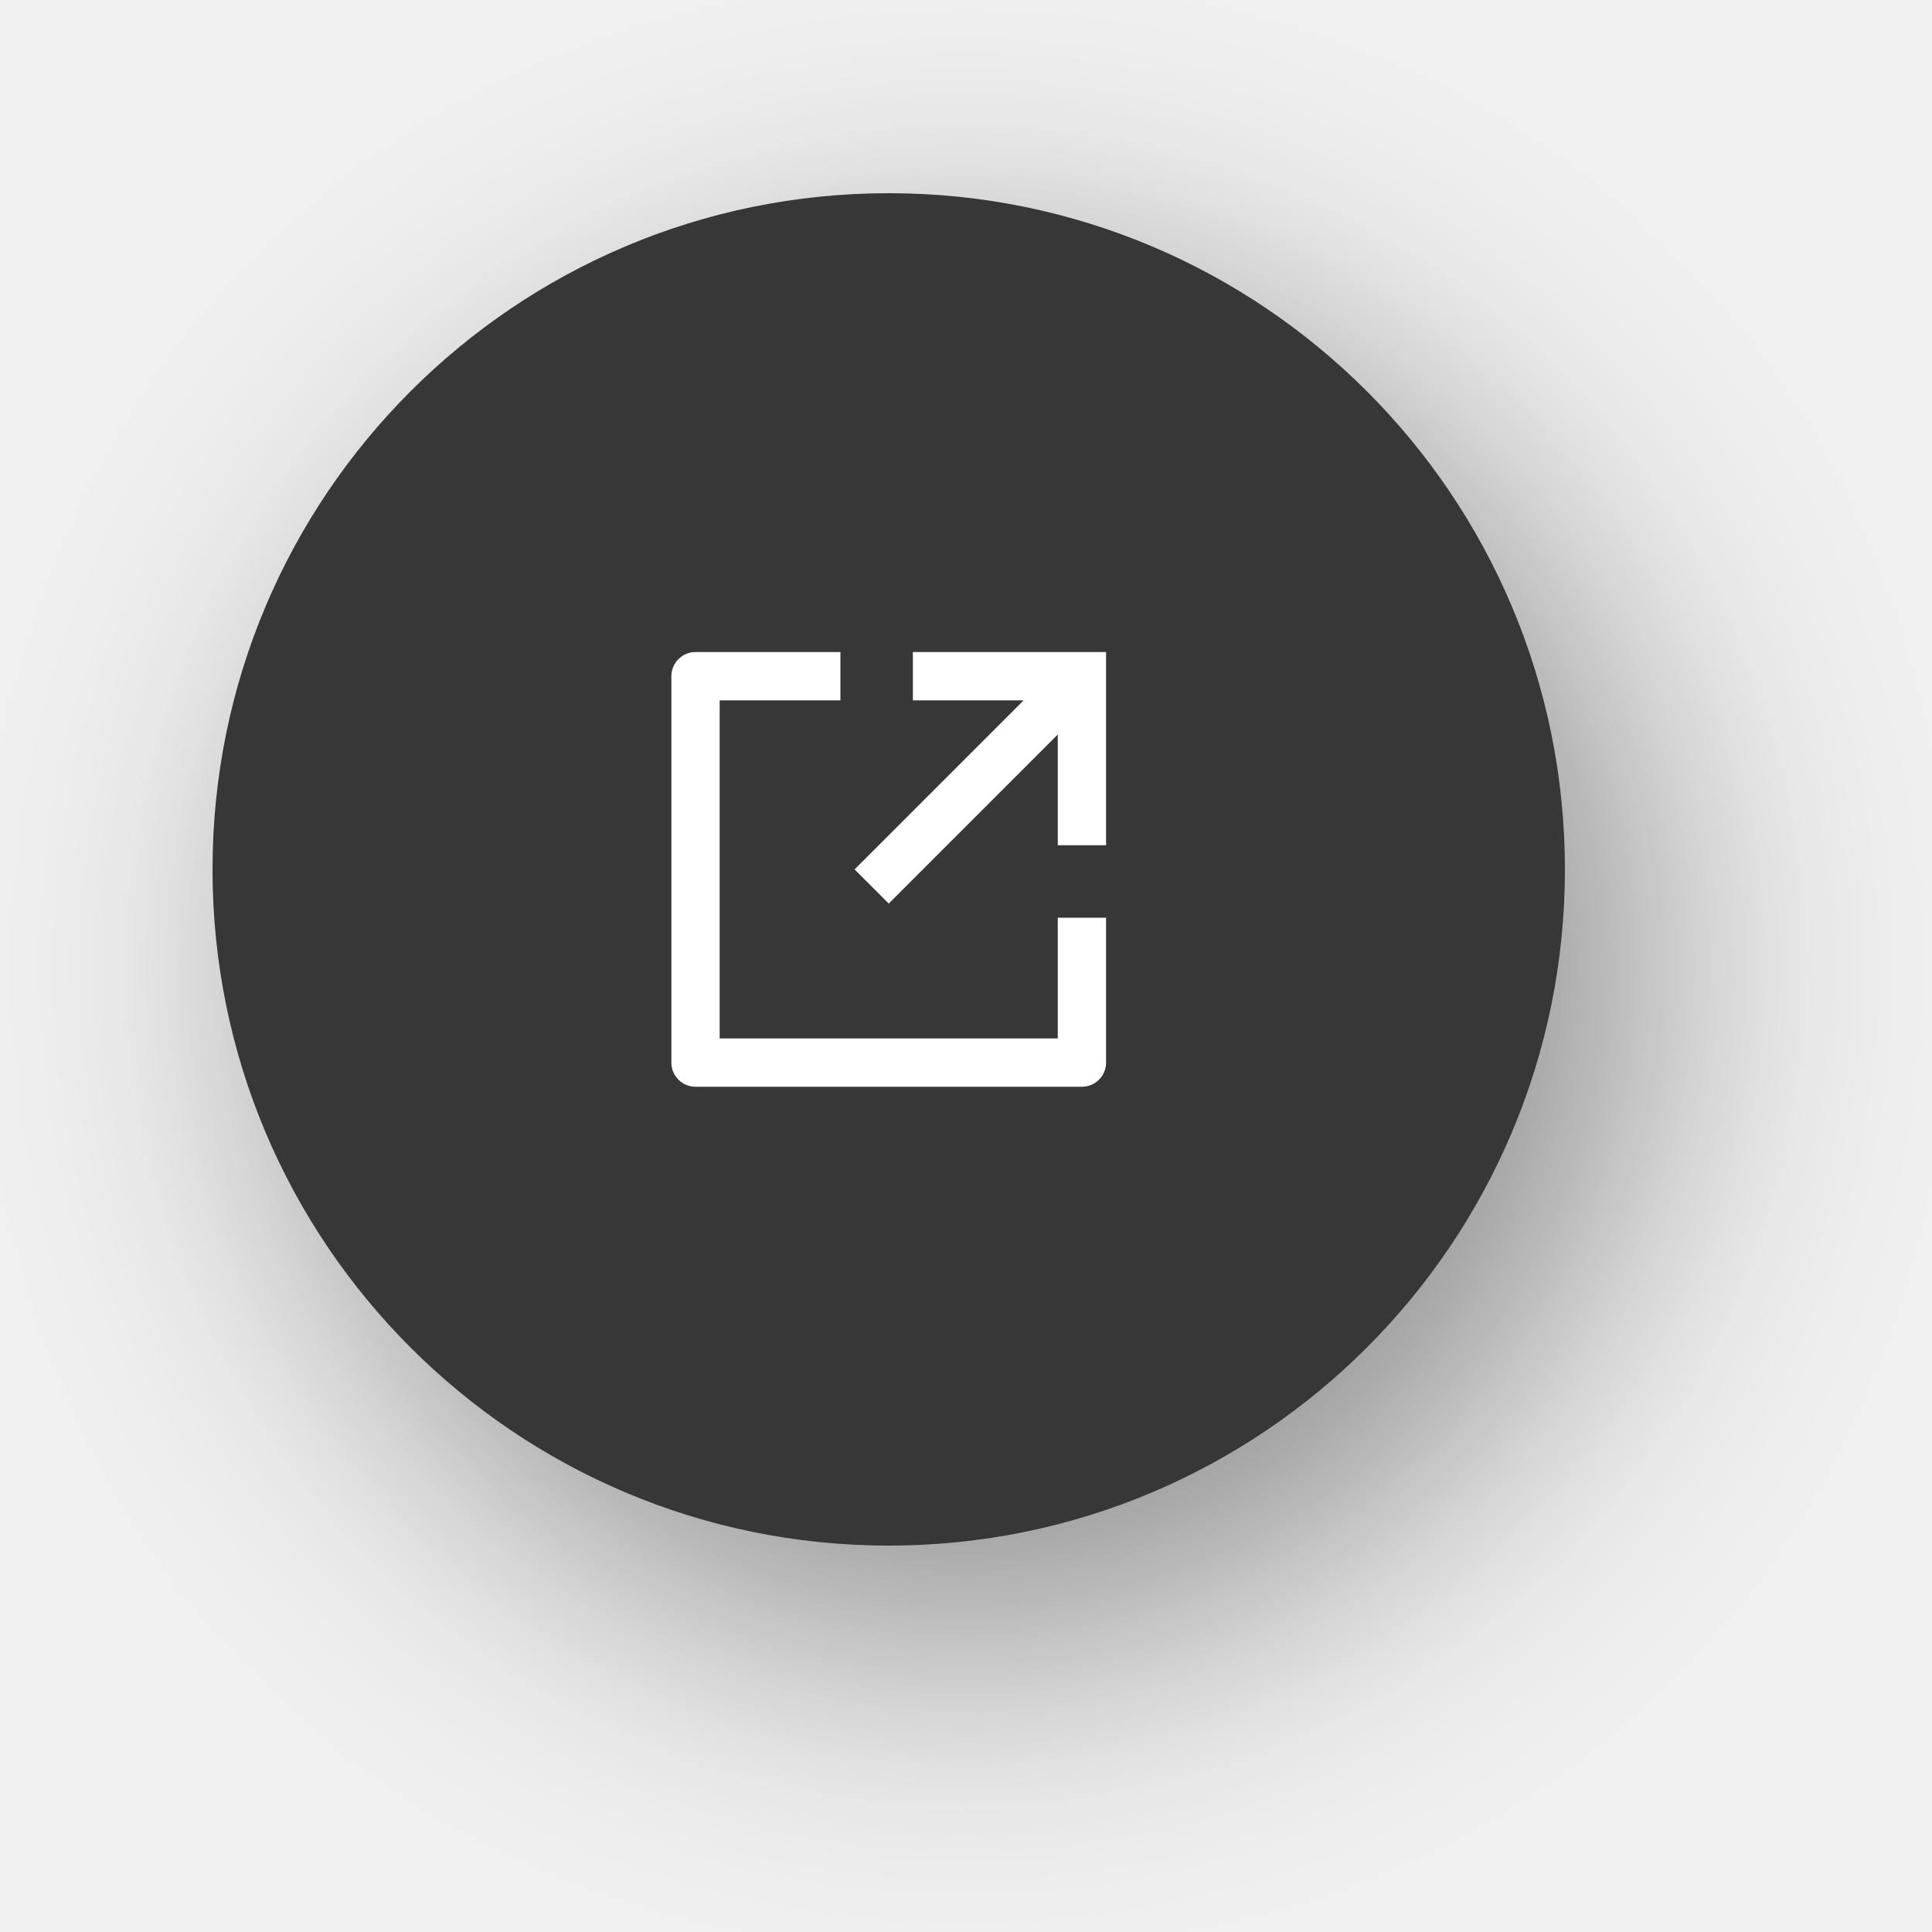
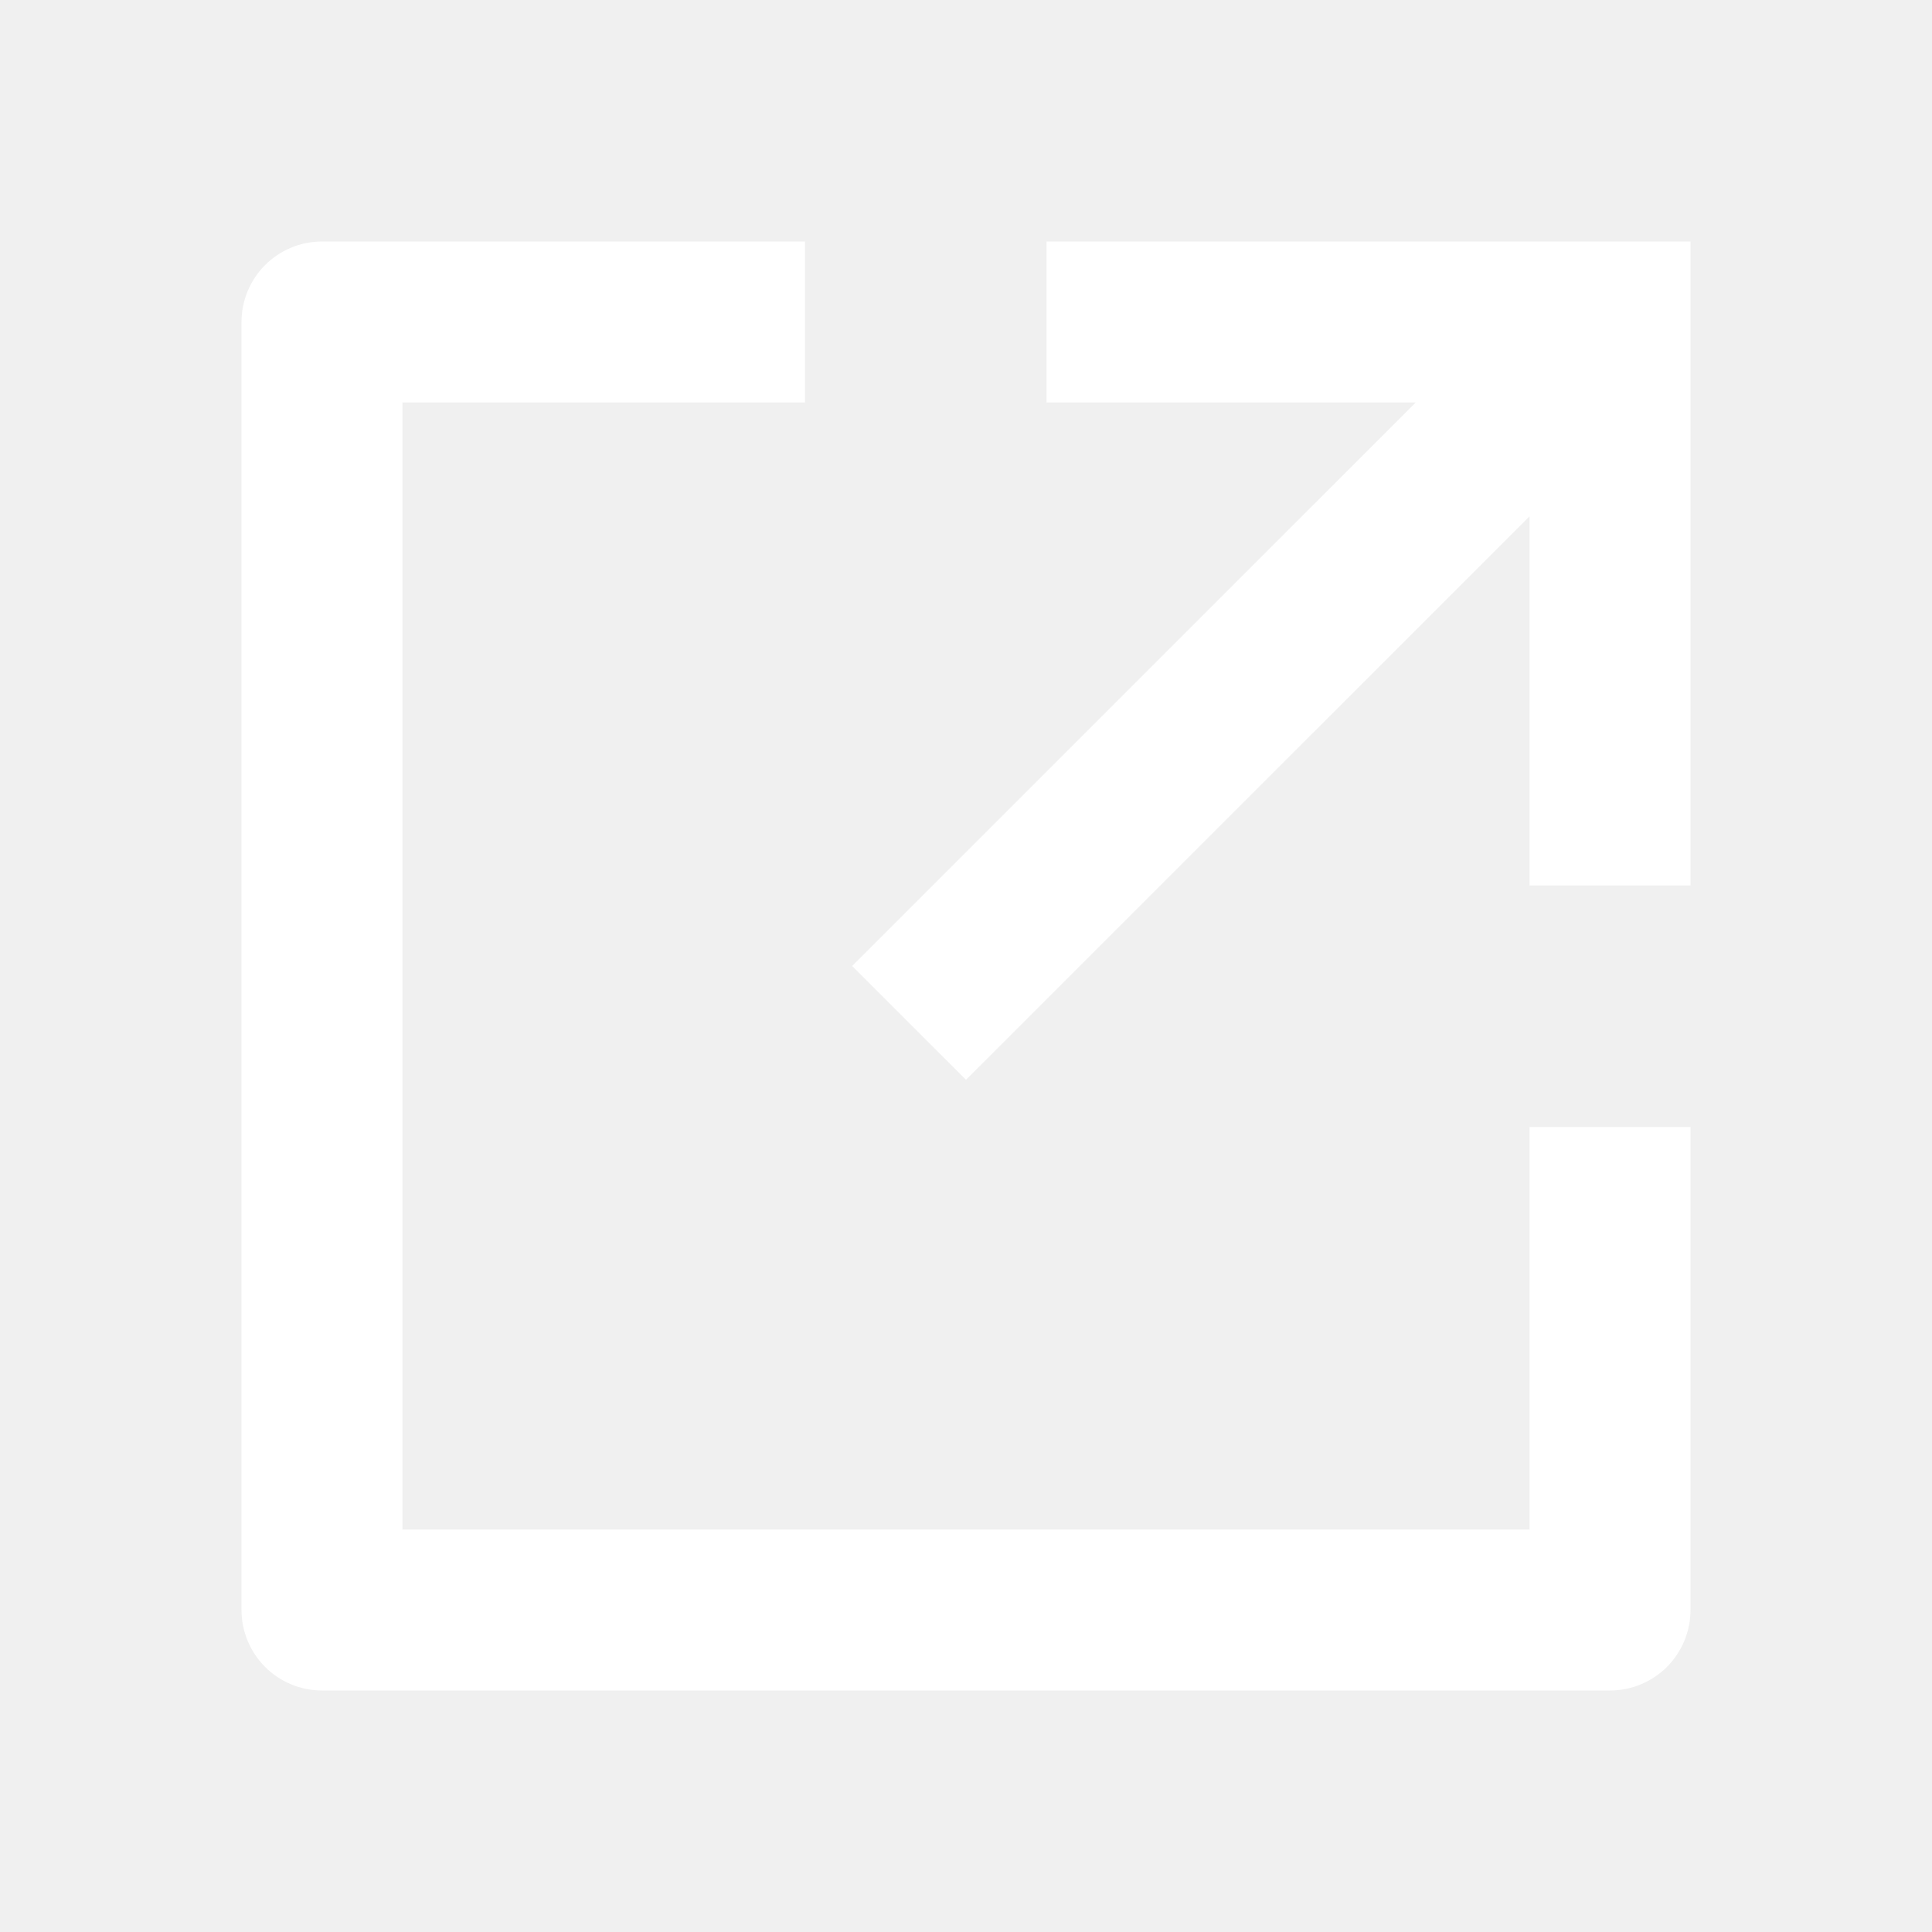
- <svg xmlns="http://www.w3.org/2000/svg" width="100" height="100" viewBox="0 0 100 100" fill="none">
-   <g filter="url(#filter0_d_147_155)">
-     <circle cx="46" cy="45" r="35" fill="#373737" />
-   </g>
-   <g clip-path="url(#clip0_147_155)">
-     <path d="M43.5 33.75V36.25H37.25V53.75H54.75V47.5H57.25V55C57.25 55.331 57.118 55.65 56.884 55.884C56.65 56.118 56.331 56.25 56 56.25H36C35.669 56.25 35.35 56.118 35.116 55.884C34.882 55.65 34.75 55.331 34.75 55V35C34.75 34.669 34.882 34.35 35.116 34.116C35.35 33.882 35.669 33.75 36 33.75H43.5ZM52.983 36.25H47.25V33.75H57.25V43.75H54.75V38.017L46 46.767L44.233 45L52.983 36.25Z" fill="white" />
+ <svg xmlns="http://www.w3.org/2000/svg" width="30" height="30" viewBox="0 0 30 30" fill="none">
+   <g clip-path="url(#clip0_73_54)">
+     <path d="M12.5 3.75V6.25H6.25V23.75H23.75V17.5H26.25V25C26.25 25.331 26.118 25.649 25.884 25.884C25.649 26.118 25.331 26.25 25 26.25H5C4.668 26.25 4.351 26.118 4.116 25.884C3.882 25.649 3.75 25.331 3.75 25V5C3.75 4.668 3.882 4.351 4.116 4.116C4.351 3.882 4.668 3.75 5 3.75H12.5ZM21.983 6.25H16.25V3.75H26.25V13.75H23.75V8.018L15 16.767L13.232 15L21.983 6.25Z" fill="white" />
  </g>
  <defs>
-     <filter id="filter0_d_147_155" x="0" y="0" width="100" height="100" filterUnits="userSpaceOnUse" color-interpolation-filters="sRGB">
-       <feFlood flood-opacity="0" result="BackgroundImageFix" />
-       <feColorMatrix in="SourceAlpha" type="matrix" values="0 0 0 0 0 0 0 0 0 0 0 0 0 0 0 0 0 0 127 0" result="hardAlpha" />
-       <feOffset dx="4" dy="5" />
-       <feGaussianBlur stdDeviation="7.5" />
-       <feColorMatrix type="matrix" values="0 0 0 0 0 0 0 0 0 0 0 0 0 0 0 0 0 0 0.4 0" />
-       <feBlend mode="normal" in2="BackgroundImageFix" result="effect1_dropShadow_147_155" />
-       <feBlend mode="normal" in="SourceGraphic" in2="effect1_dropShadow_147_155" result="shape" />
-     </filter>
-     <clipPath id="clip0_147_155">
-       <rect width="30" height="30" fill="white" transform="translate(31 30)" />
+     <clipPath id="clip0_73_54">
+       <rect width="30" height="30" fill="white" />
    </clipPath>
  </defs>
</svg>
